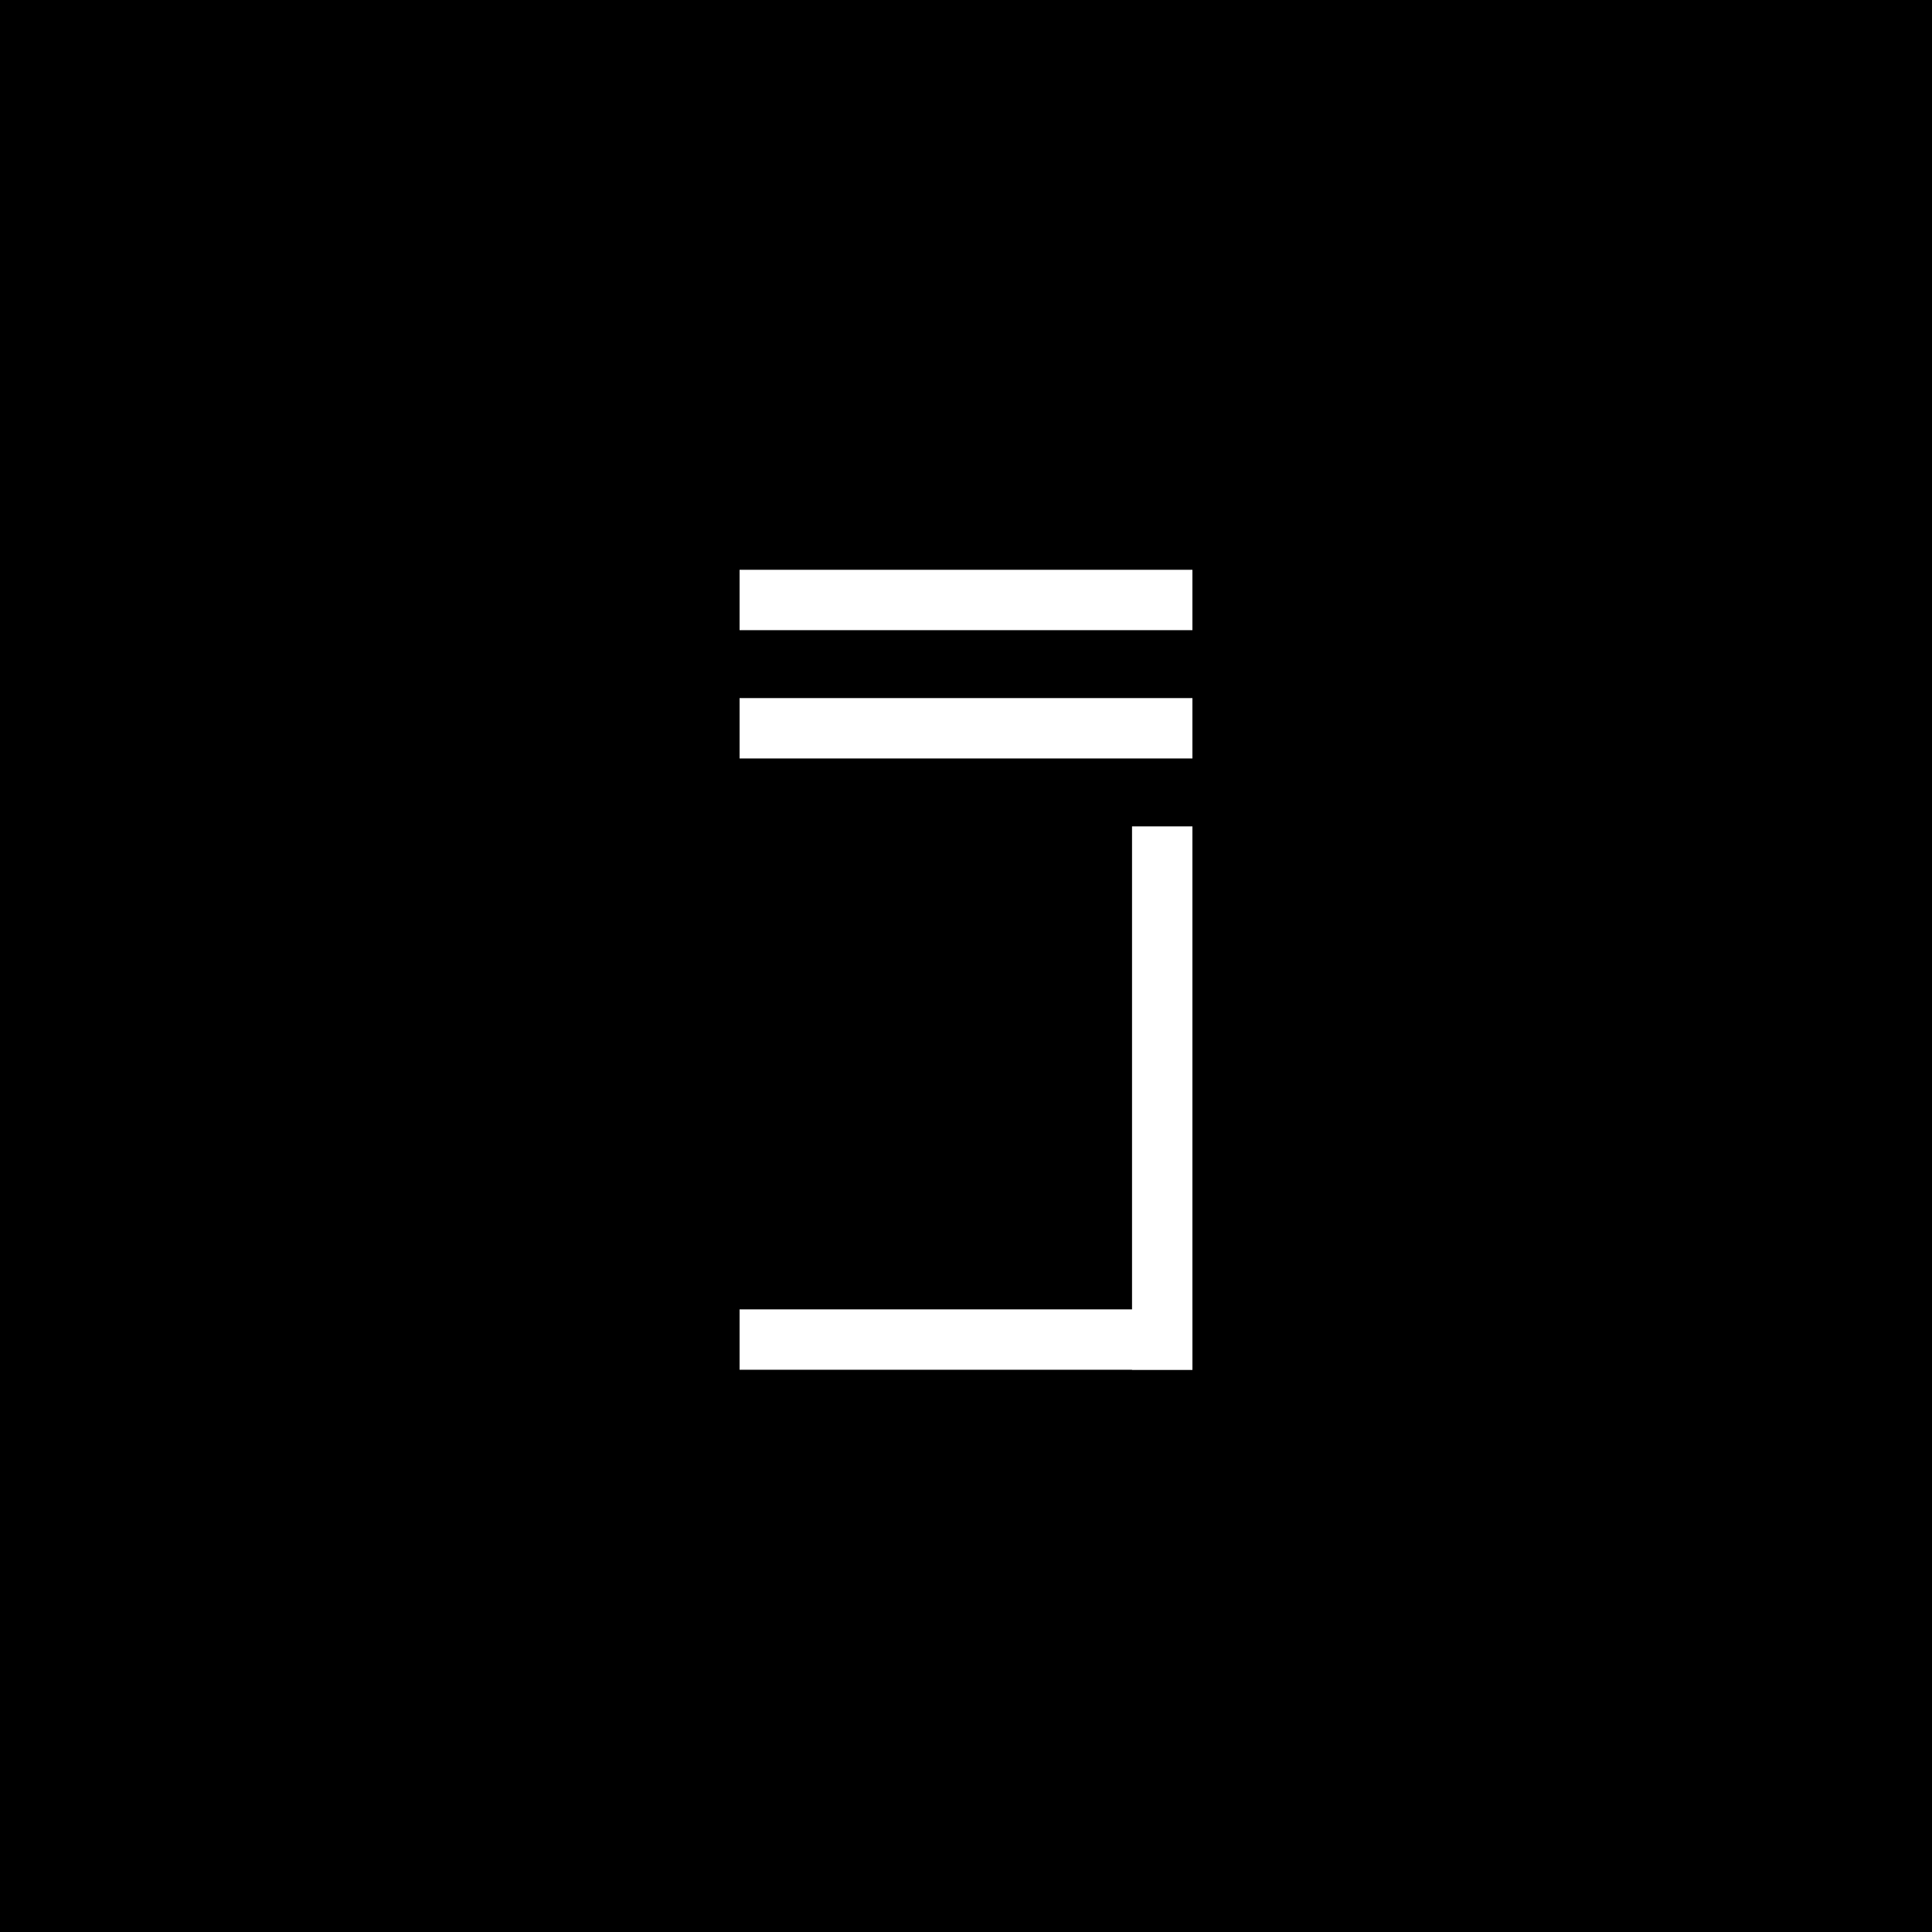
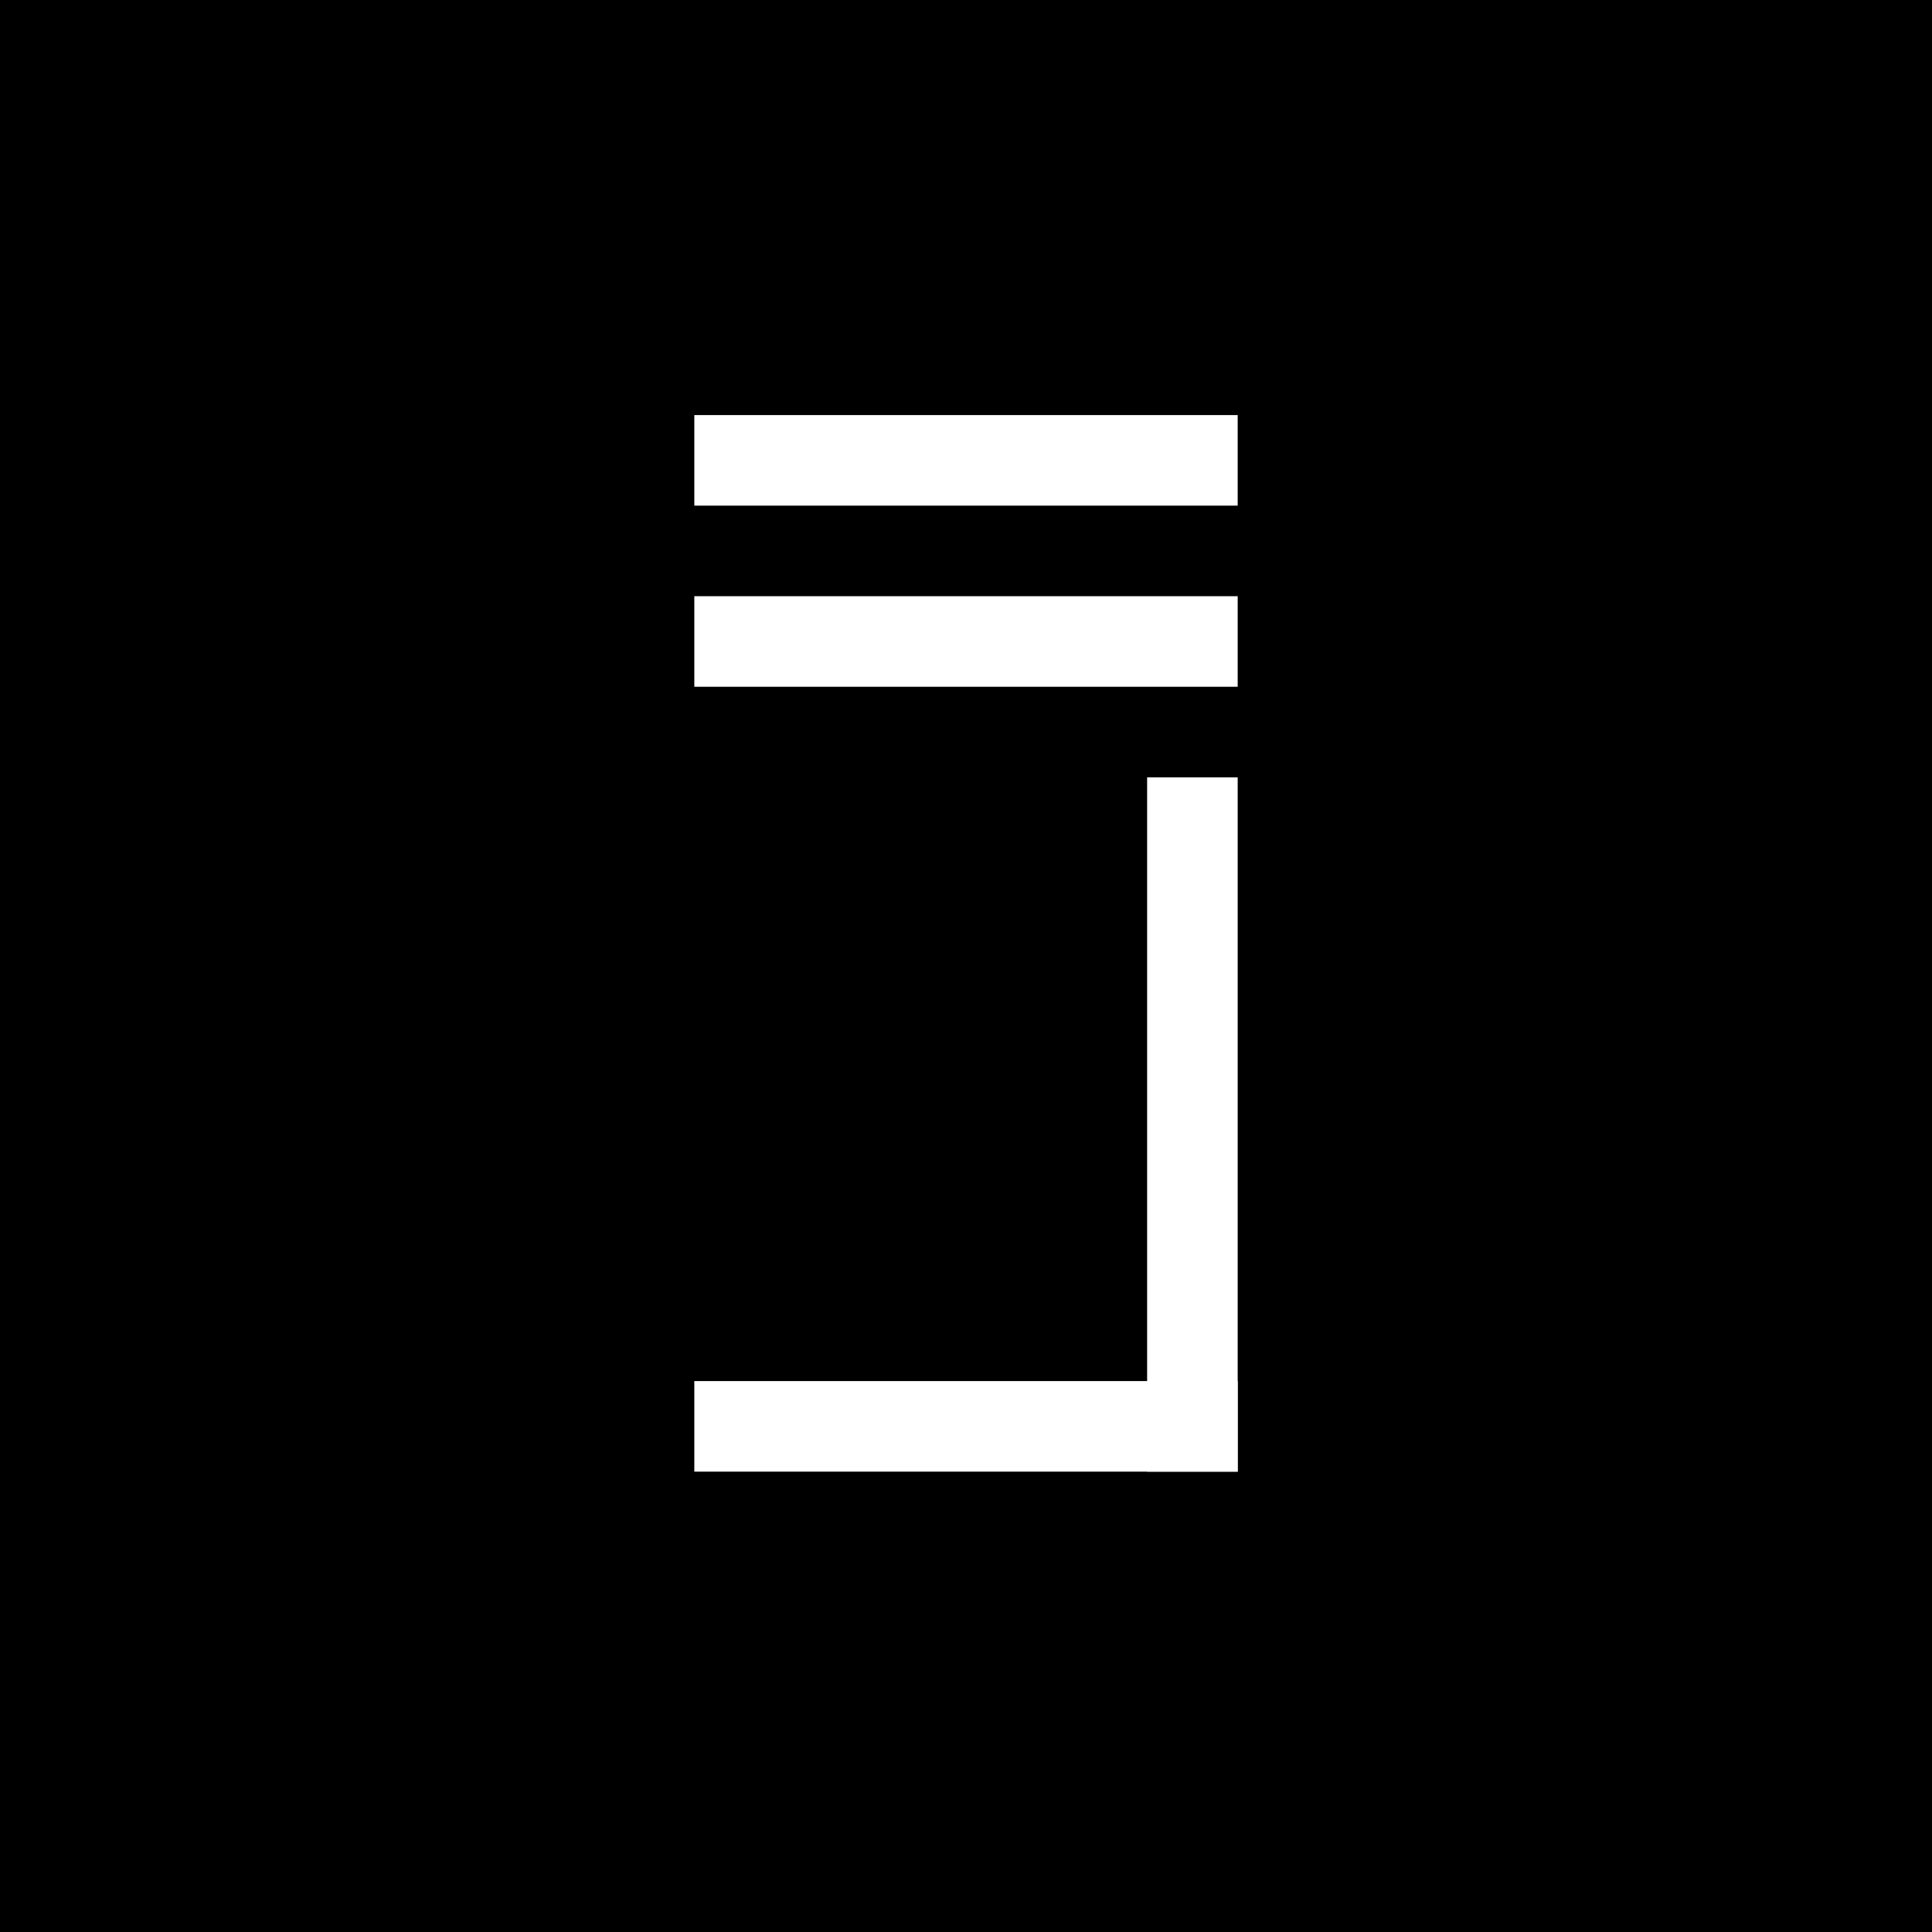
<svg xmlns="http://www.w3.org/2000/svg" width="1024" height="1024" viewBox="0 0 1024 1024">
  <rect fill="#000000" width="1024" height="1024" />
-   <rect fill="#FFFFFF" x="392" y="302" width="240" height="32" />
-   <rect fill="#FFFFFF" x="392" y="370" width="240" height="32" />
-   <rect fill="#FFFFFF" x="600" y="438" width="32" height="288" />
-   <rect fill="#FFFFFF" x="392" y="694" width="240" height="32" />
+   <rect fill="#FFFFFF" x="368" y="220" width="288" height="48" />
+   <rect fill="#FFFFFF" x="368" y="316" width="288" height="48" />
+   <rect fill="#FFFFFF" x="608" y="412" width="48" height="368" />
+   <rect fill="#FFFFFF" x="368" y="732" width="288" height="48" />
</svg>
